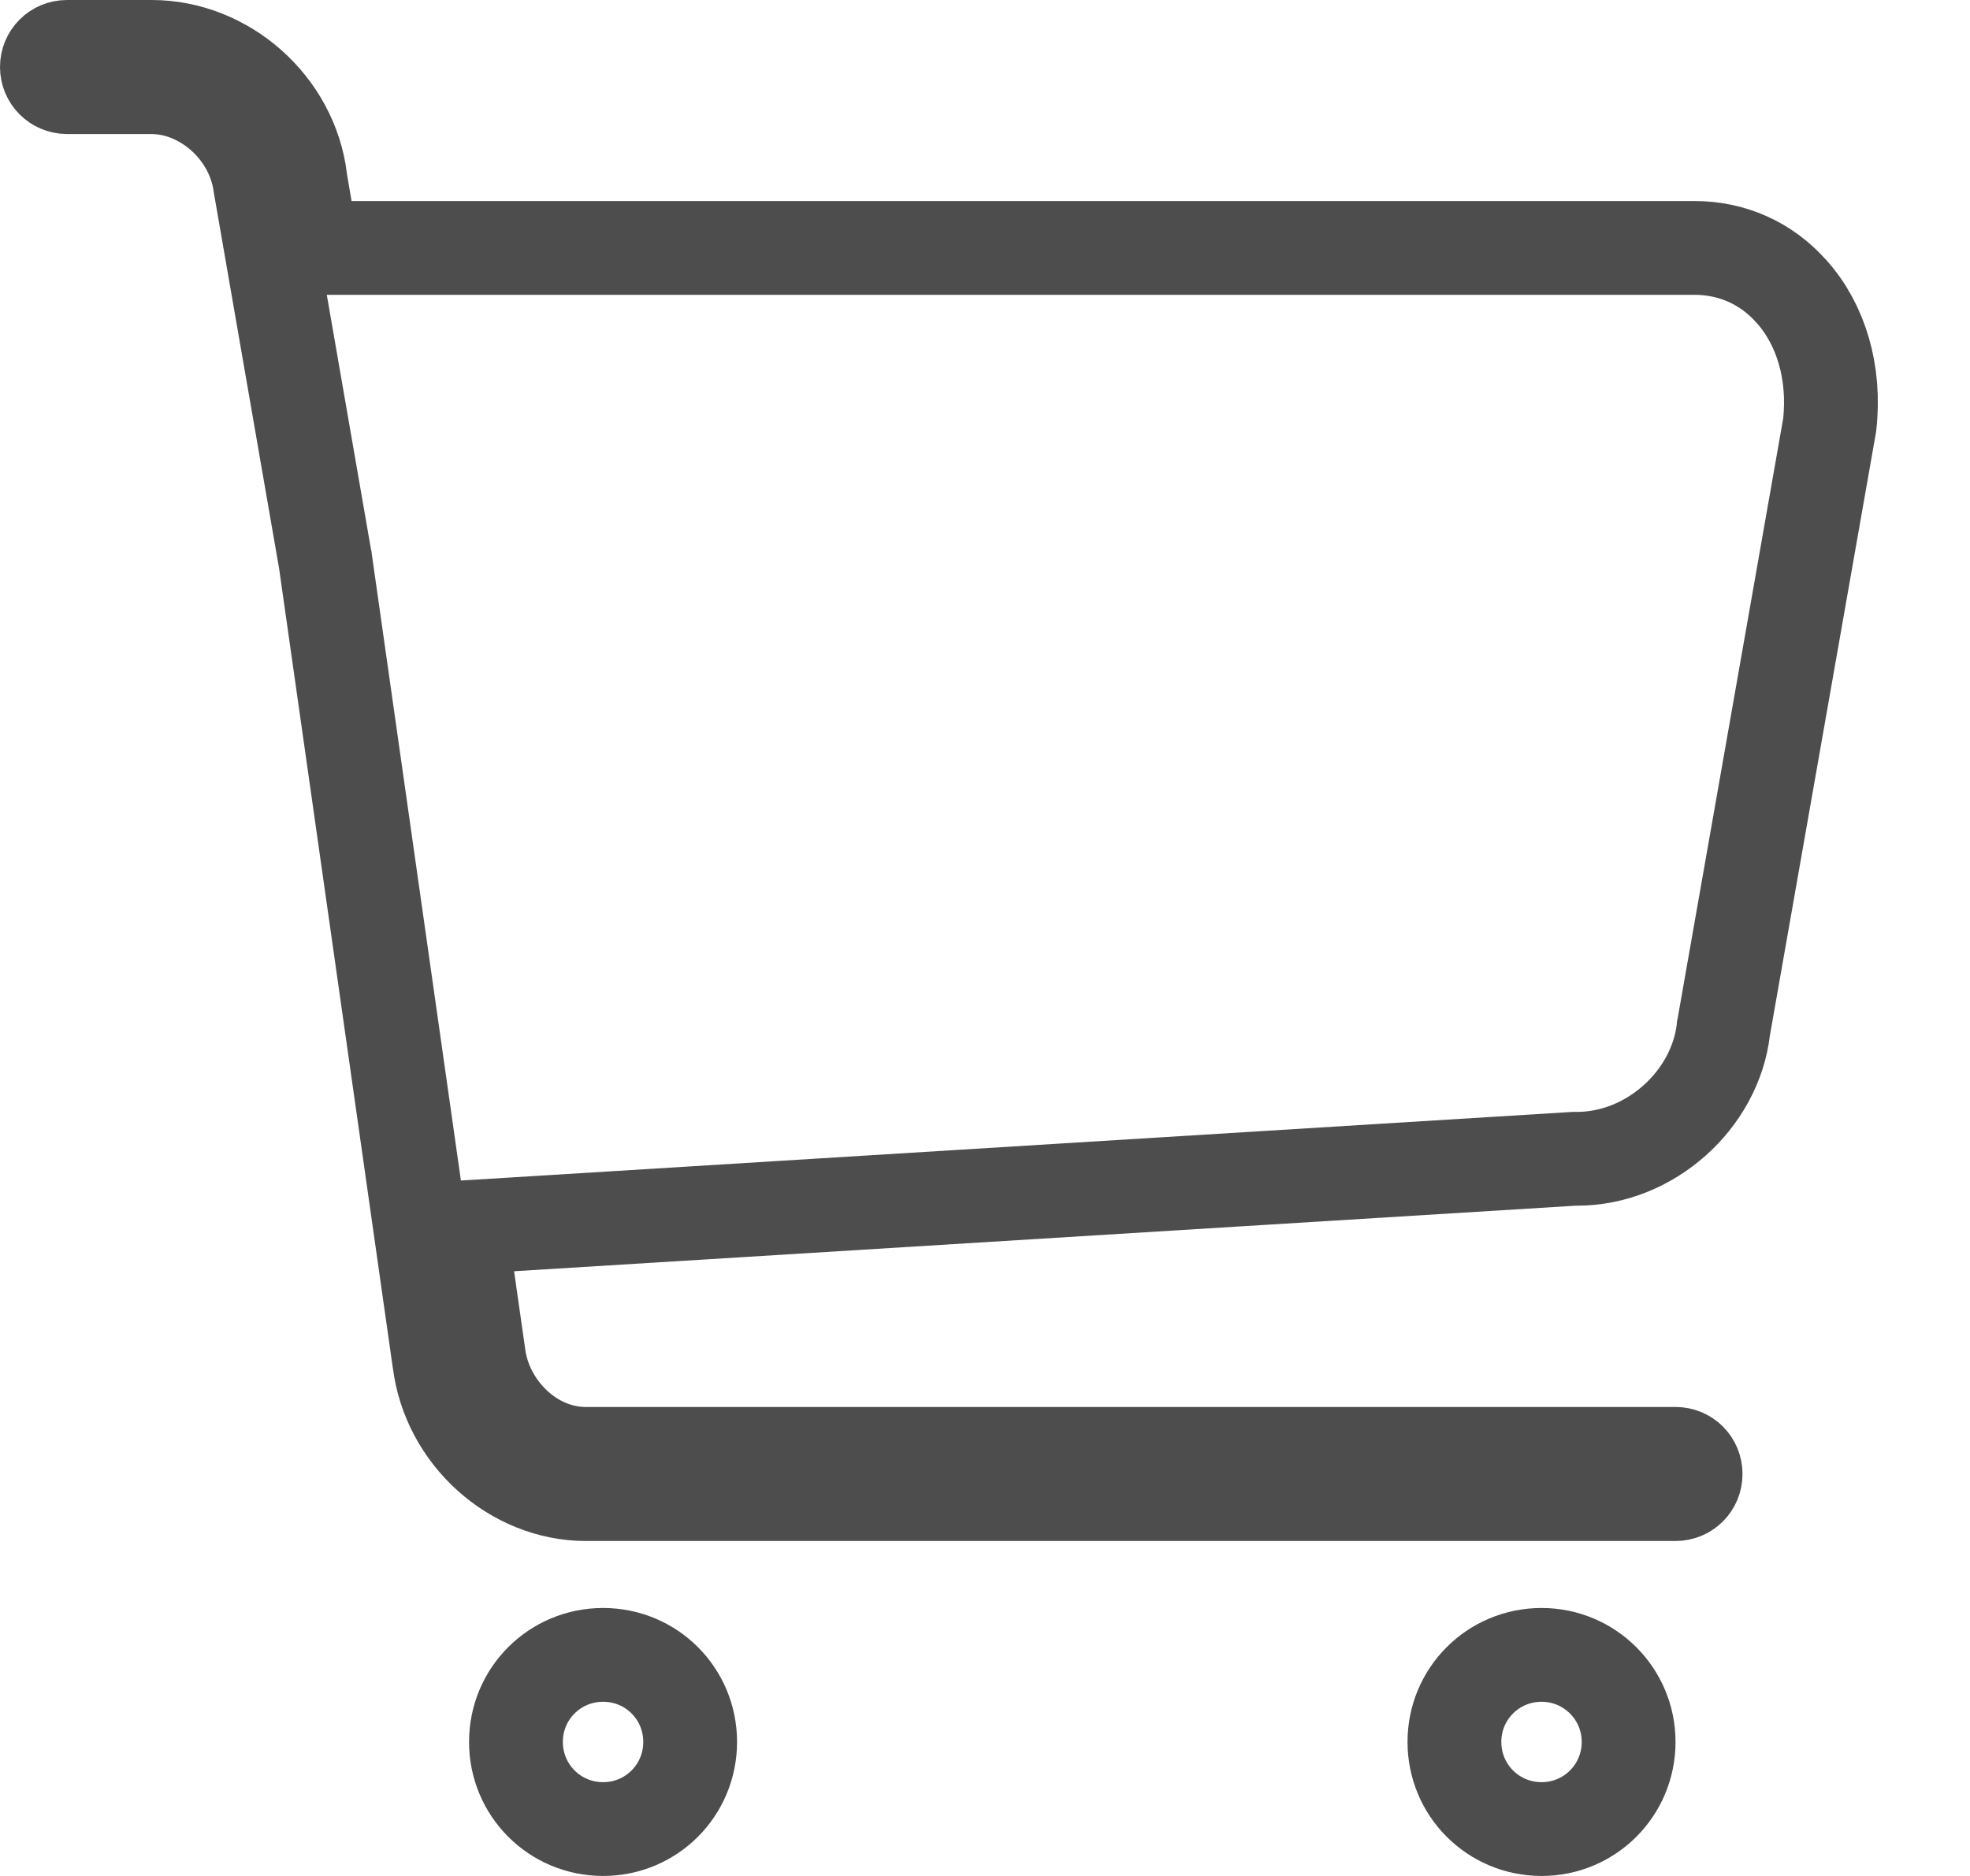
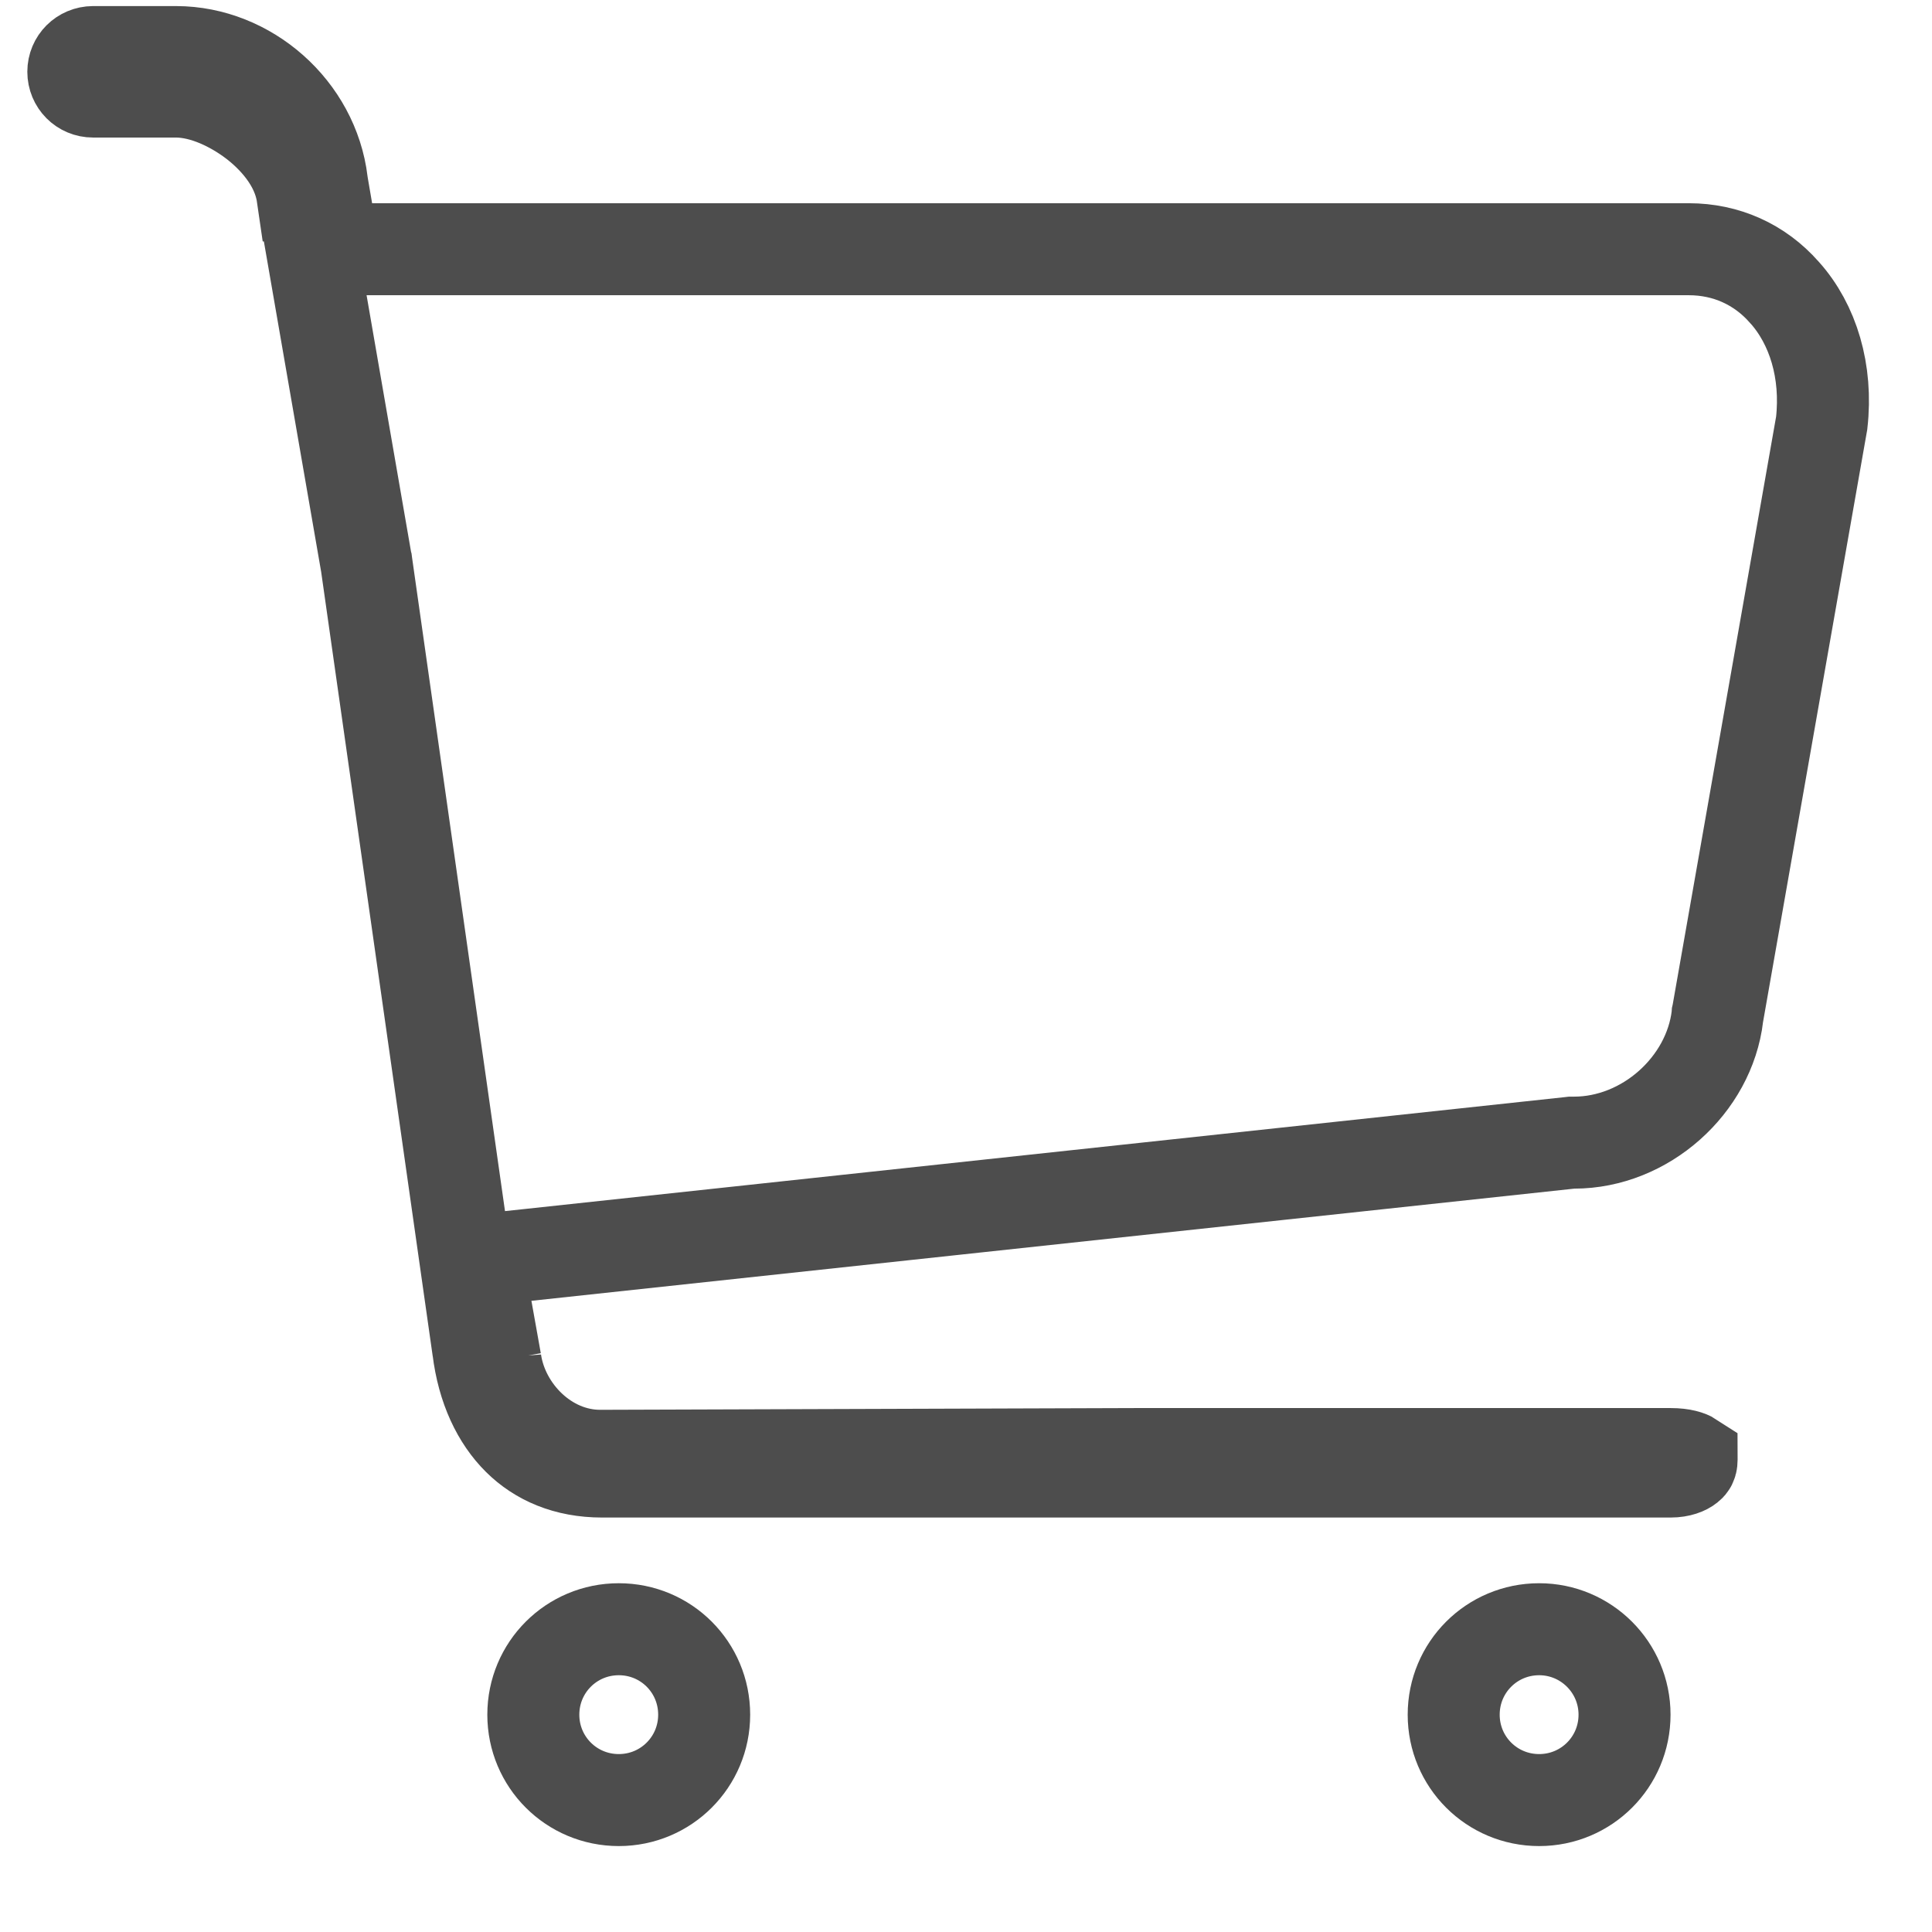
- <svg xmlns="http://www.w3.org/2000/svg" width="21" height="20" viewBox="0 0 21 20" fill="none">
-   <path d="M6.429 17.643C6.944 17.643 7.357 18.056 7.357 18.571C7.357 19.086 6.944 19.5 6.429 19.5C5.914 19.5 5.5 19.086 5.5 18.571C5.5 18.056 5.914 17.643 6.429 17.643ZM16.433 17.643C16.945 17.643 17.361 18.057 17.361 18.571C17.361 19.086 16.947 19.5 16.433 19.5C15.918 19.5 15.504 19.086 15.504 18.571C15.504 18.056 15.918 17.643 16.433 17.643ZM0.714 0.5H1.617C2.403 0.5 3.106 1.12 3.202 1.911L3.203 1.924L3.205 1.936L3.255 2.228L3.326 2.643H18.061C18.464 2.643 18.83 2.805 19.099 3.11L19.102 3.113C19.41 3.459 19.567 3.971 19.504 4.531L18.375 10.95L18.372 10.964L18.371 10.977C18.282 11.728 17.588 12.354 16.812 12.354H16.798L16.782 12.354L5.449 13.054L4.908 13.087L4.985 13.623L5.104 14.456C5.178 15.005 5.661 15.5 6.244 15.5H17.861C17.981 15.5 18.075 15.595 18.075 15.715C18.075 15.834 17.98 15.929 17.861 15.929H6.248C5.475 15.929 4.78 15.31 4.683 14.514L4.681 14.504L3.468 5.975L3.467 5.967L3.465 5.959L2.773 1.973C2.733 1.678 2.581 1.425 2.389 1.247C2.192 1.065 1.918 0.929 1.613 0.929H0.714C0.595 0.928 0.5 0.833 0.5 0.714C0.5 0.595 0.595 0.5 0.714 0.5Z" stroke="#4D4D4D" />
+ <svg xmlns="http://www.w3.org/2000/svg" width="21" height="21" viewBox="0 0 21 21" fill="none">
+   <path d="M6.726 17.709C7.241 17.709 7.654 18.123 7.654 18.638C7.654 19.152 7.24 19.566 6.726 19.566C6.211 19.566 5.797 19.152 5.797 18.638C5.797 18.123 6.211 17.709 6.726 17.709ZM16.73 17.709C17.241 17.709 17.658 18.124 17.658 18.638C17.658 19.152 17.244 19.566 16.73 19.566C16.215 19.566 15.801 19.152 15.801 18.638C15.801 18.123 16.215 17.709 16.73 17.709ZM1.011 0.566H1.914C2.7 0.567 3.403 1.187 3.499 1.978L3.5 1.99L3.502 2.002L3.552 2.294L3.623 2.709H18.357C18.761 2.709 19.127 2.872 19.395 3.177L19.398 3.18C19.707 3.525 19.864 4.037 19.801 4.598L18.672 11.017L18.669 11.03L18.668 11.044C18.579 11.795 17.885 12.42 17.109 12.42H17.083L17.057 12.423L5.724 13.642L5.19 13.699L5.284 14.227L5.386 14.797V14.796C5.466 15.338 5.945 15.824 6.523 15.824H6.525L12.352 15.805H18.158C18.293 15.805 18.363 15.834 18.386 15.849C18.386 15.853 18.387 15.859 18.387 15.867C18.387 15.894 18.381 15.909 18.378 15.915C18.375 15.922 18.368 15.931 18.355 15.941C18.327 15.964 18.262 15.995 18.158 15.995H6.545C6.154 15.995 5.852 15.86 5.635 15.645C5.412 15.424 5.25 15.092 5.198 14.664L5.196 14.654L3.983 6.125L3.982 6.117L3.98 6.11L3.289 2.124H3.288C3.235 1.759 2.964 1.481 2.758 1.324C2.539 1.158 2.221 0.995 1.91 0.995H1.011C0.892 0.995 0.797 0.9 0.797 0.78C0.797 0.661 0.892 0.567 1.011 0.566Z" stroke="#4D4D4D" />
</svg>
